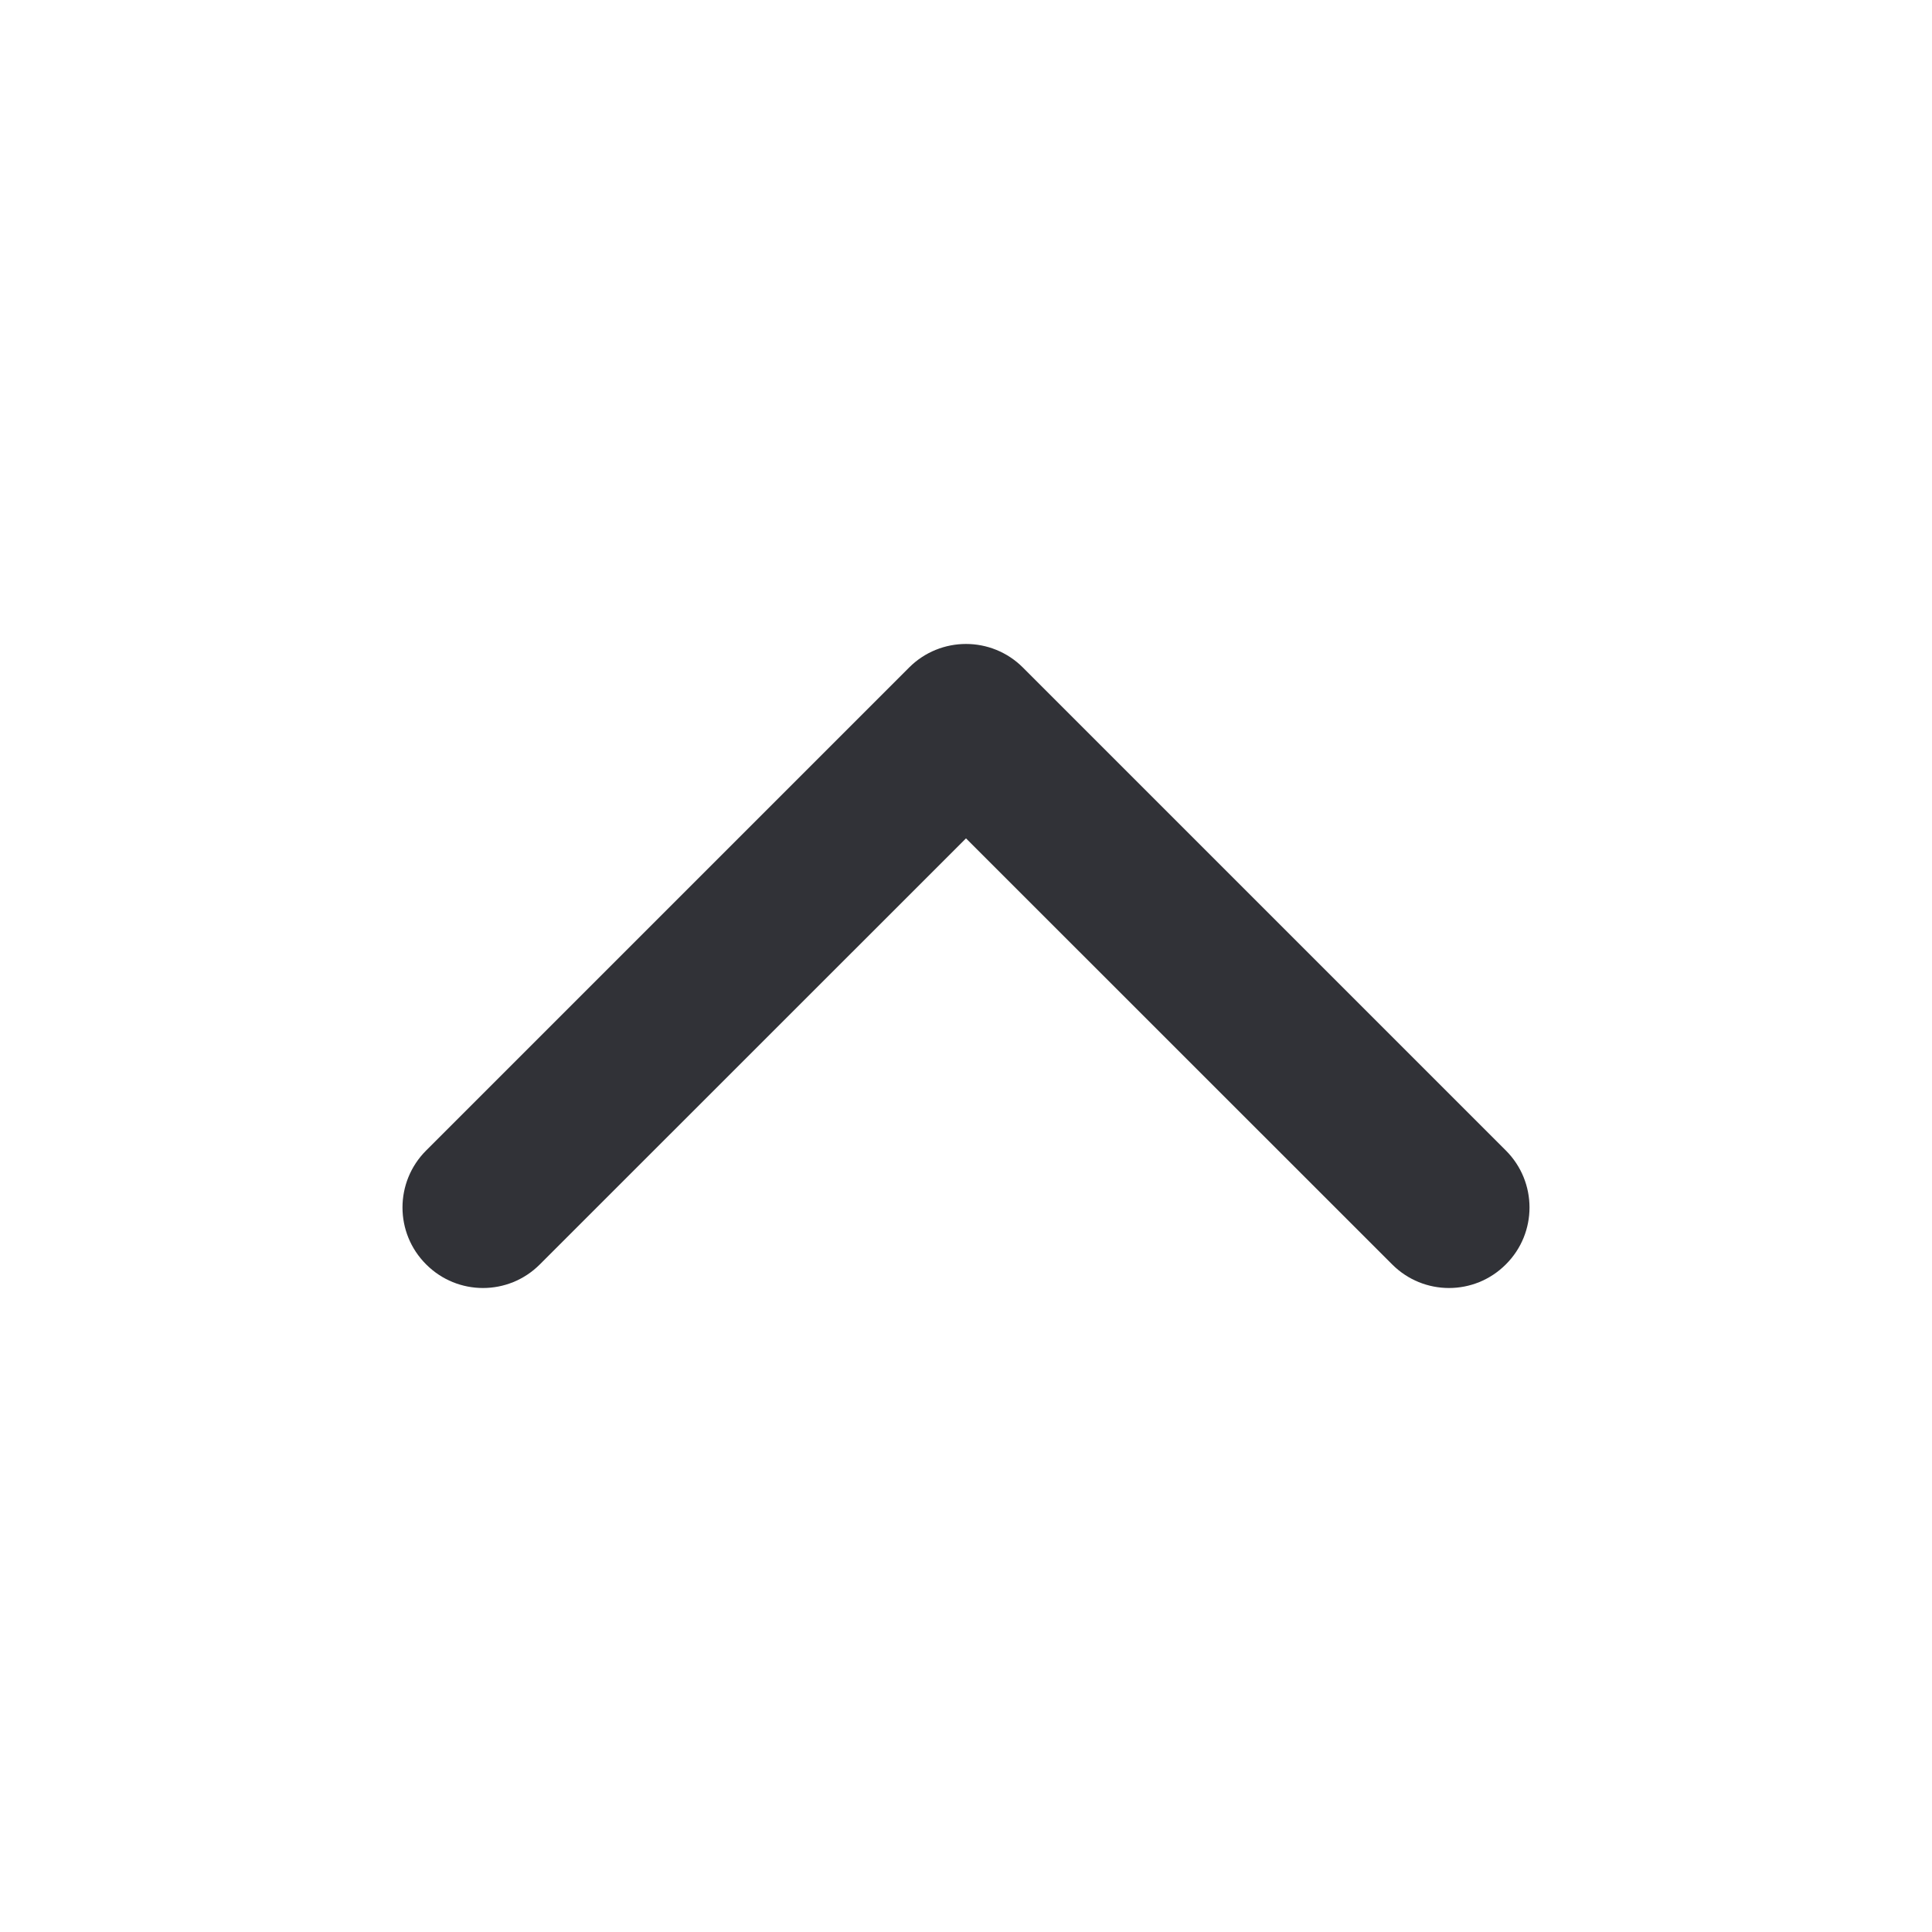
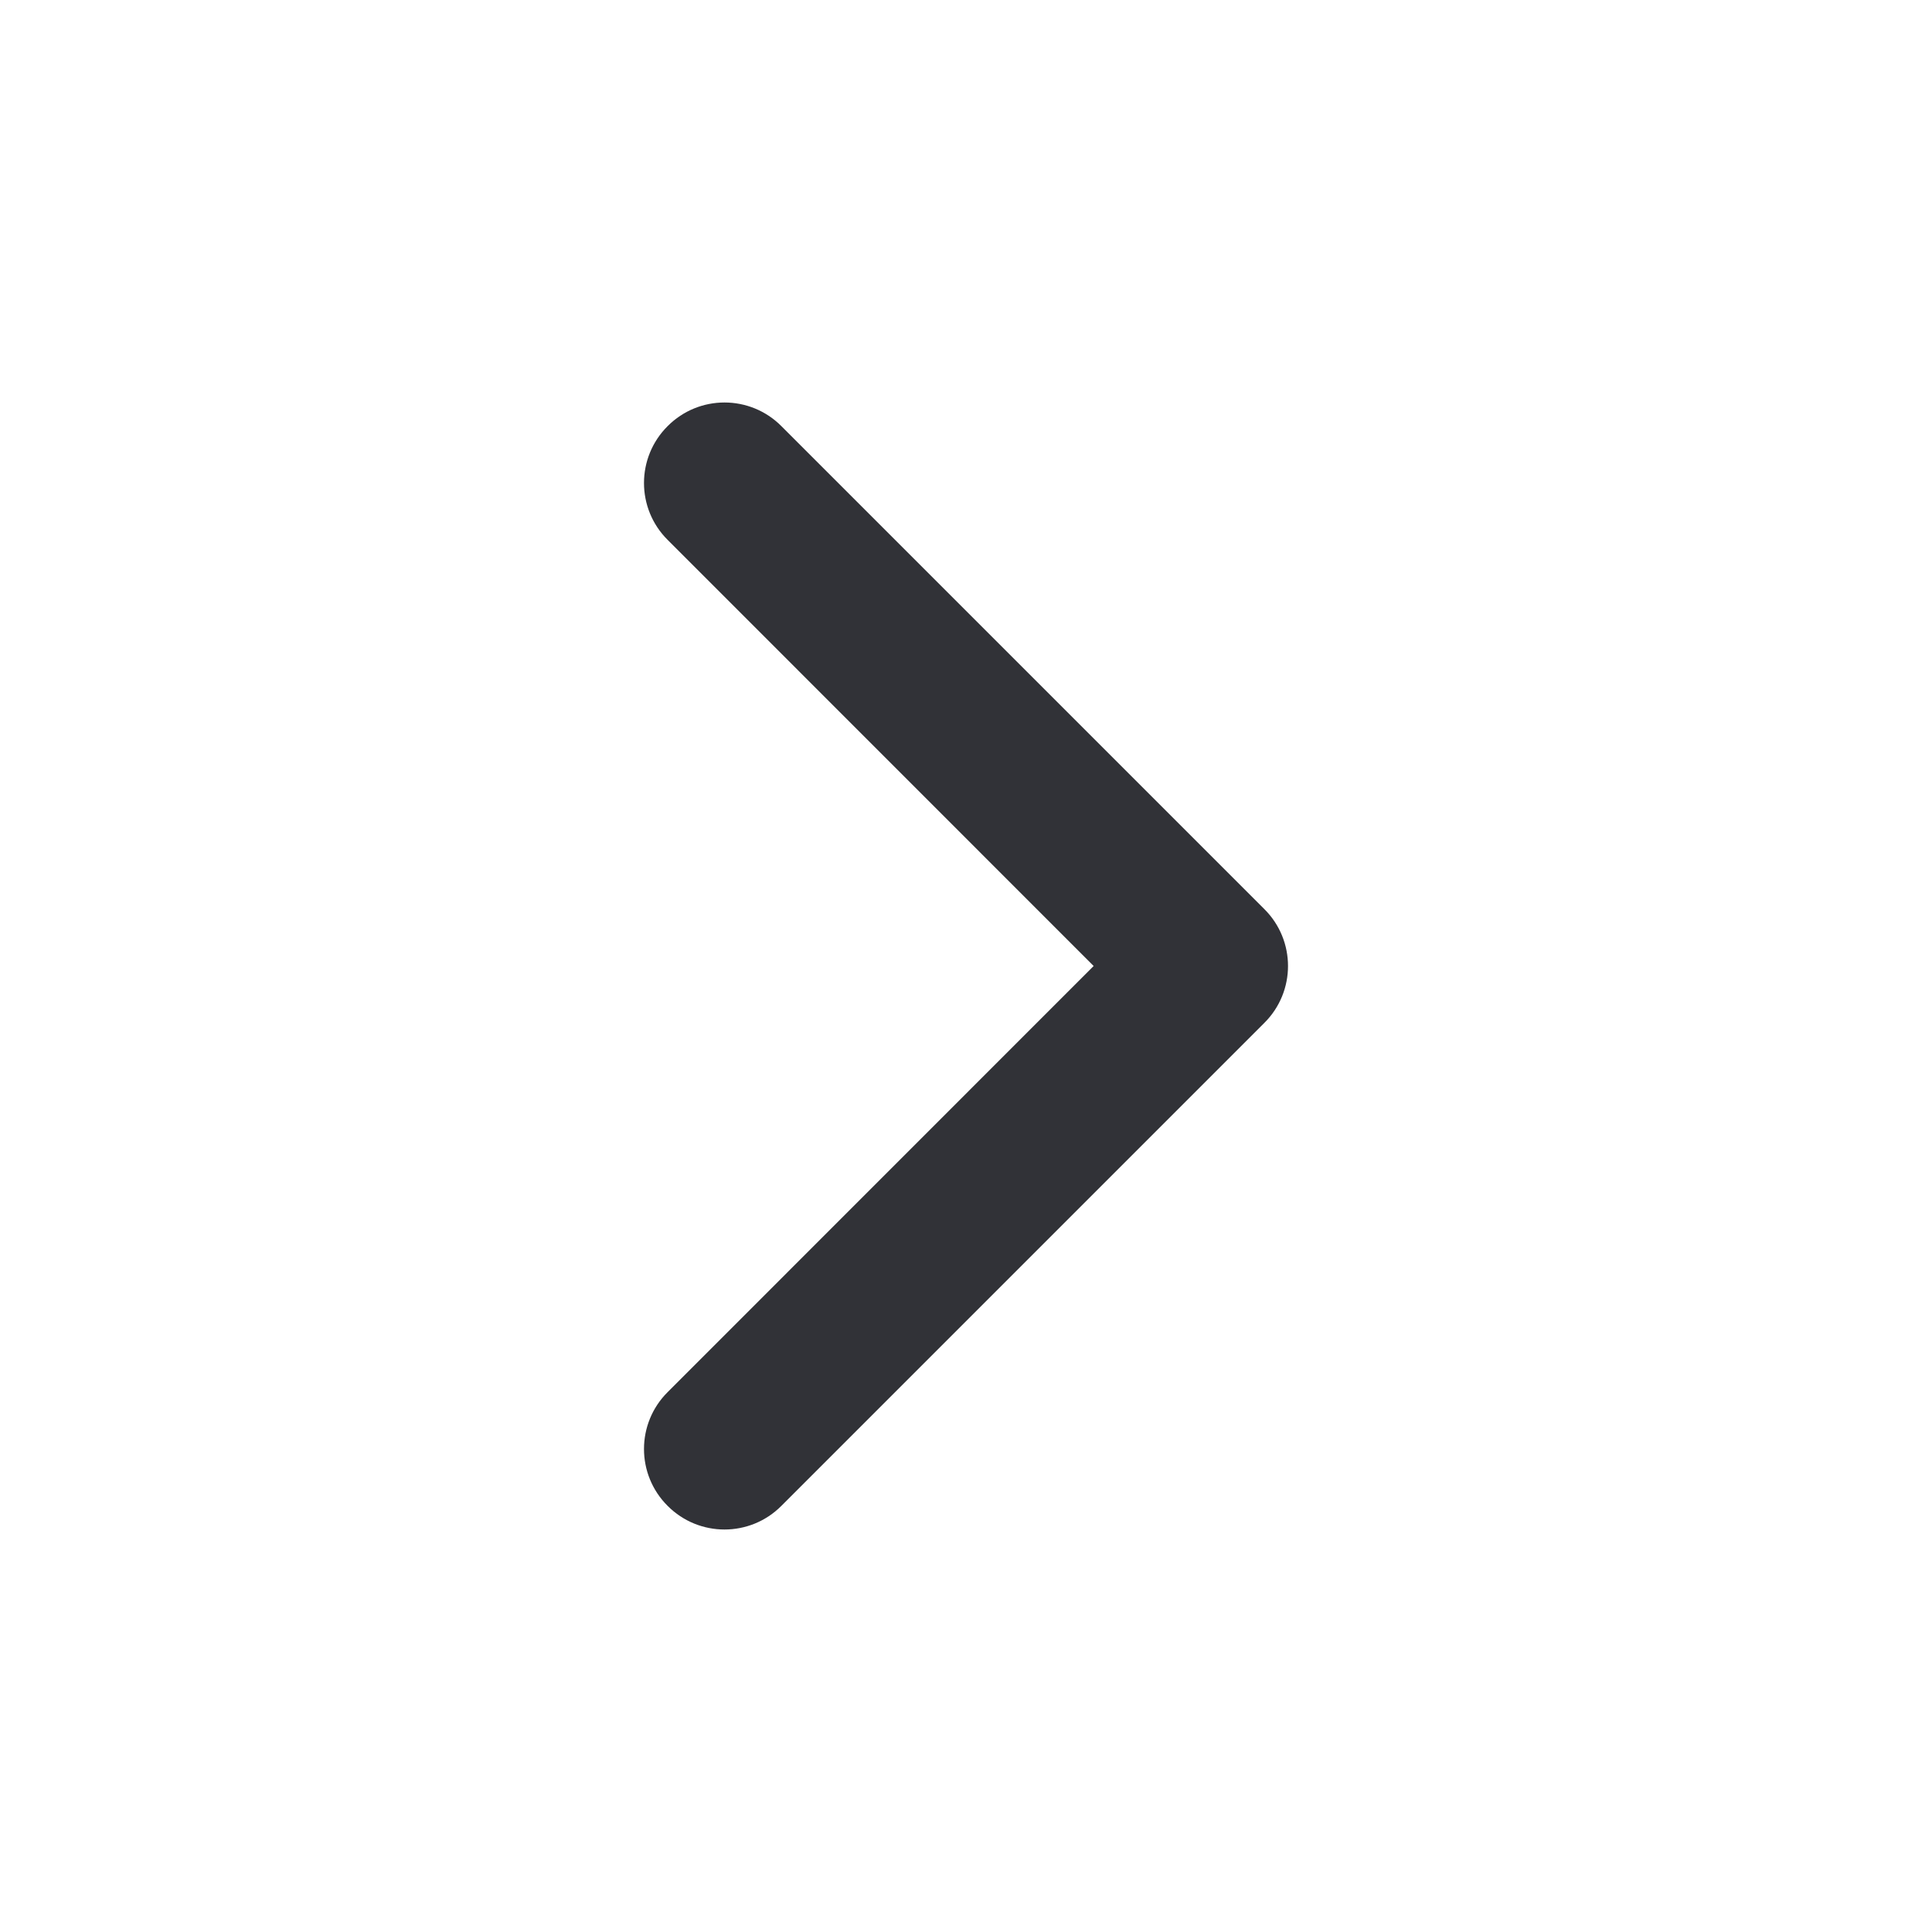
<svg xmlns="http://www.w3.org/2000/svg" width="16" height="16" viewBox="0 0 16 16" fill="none">
  <g id="Icons/Chevron (Arrow Right)">
-     <path id="Vector (Stroke)" fill-rule="evenodd" clip-rule="evenodd" d="M3.529 10.471C3.268 10.211 3.268 9.789 3.529 9.528L7.529 5.528C7.789 5.268 8.211 5.268 8.471 5.528L12.471 9.528C12.732 9.789 12.732 10.211 12.471 10.471C12.211 10.732 11.789 10.732 11.529 10.471L8 6.943L4.471 10.471C4.211 10.732 3.789 10.732 3.529 10.471Z" fill="#313237" />
+     <path id="Vector (Stroke)" fill-rule="evenodd" clip-rule="evenodd" d="M5.529 3.529C5.789 3.268 6.211 3.268 6.471 3.529L10.471 7.529C10.732 7.789 10.732 8.211 10.471 8.471L6.471 12.471C6.211 12.732 5.789 12.732 5.529 12.471C5.268 12.211 5.268 11.789 5.529 11.529L9.057 8L5.529 4.471C5.268 4.211 5.268 3.789 5.529 3.529Z" fill="#313237" />
  </g>
</svg>
